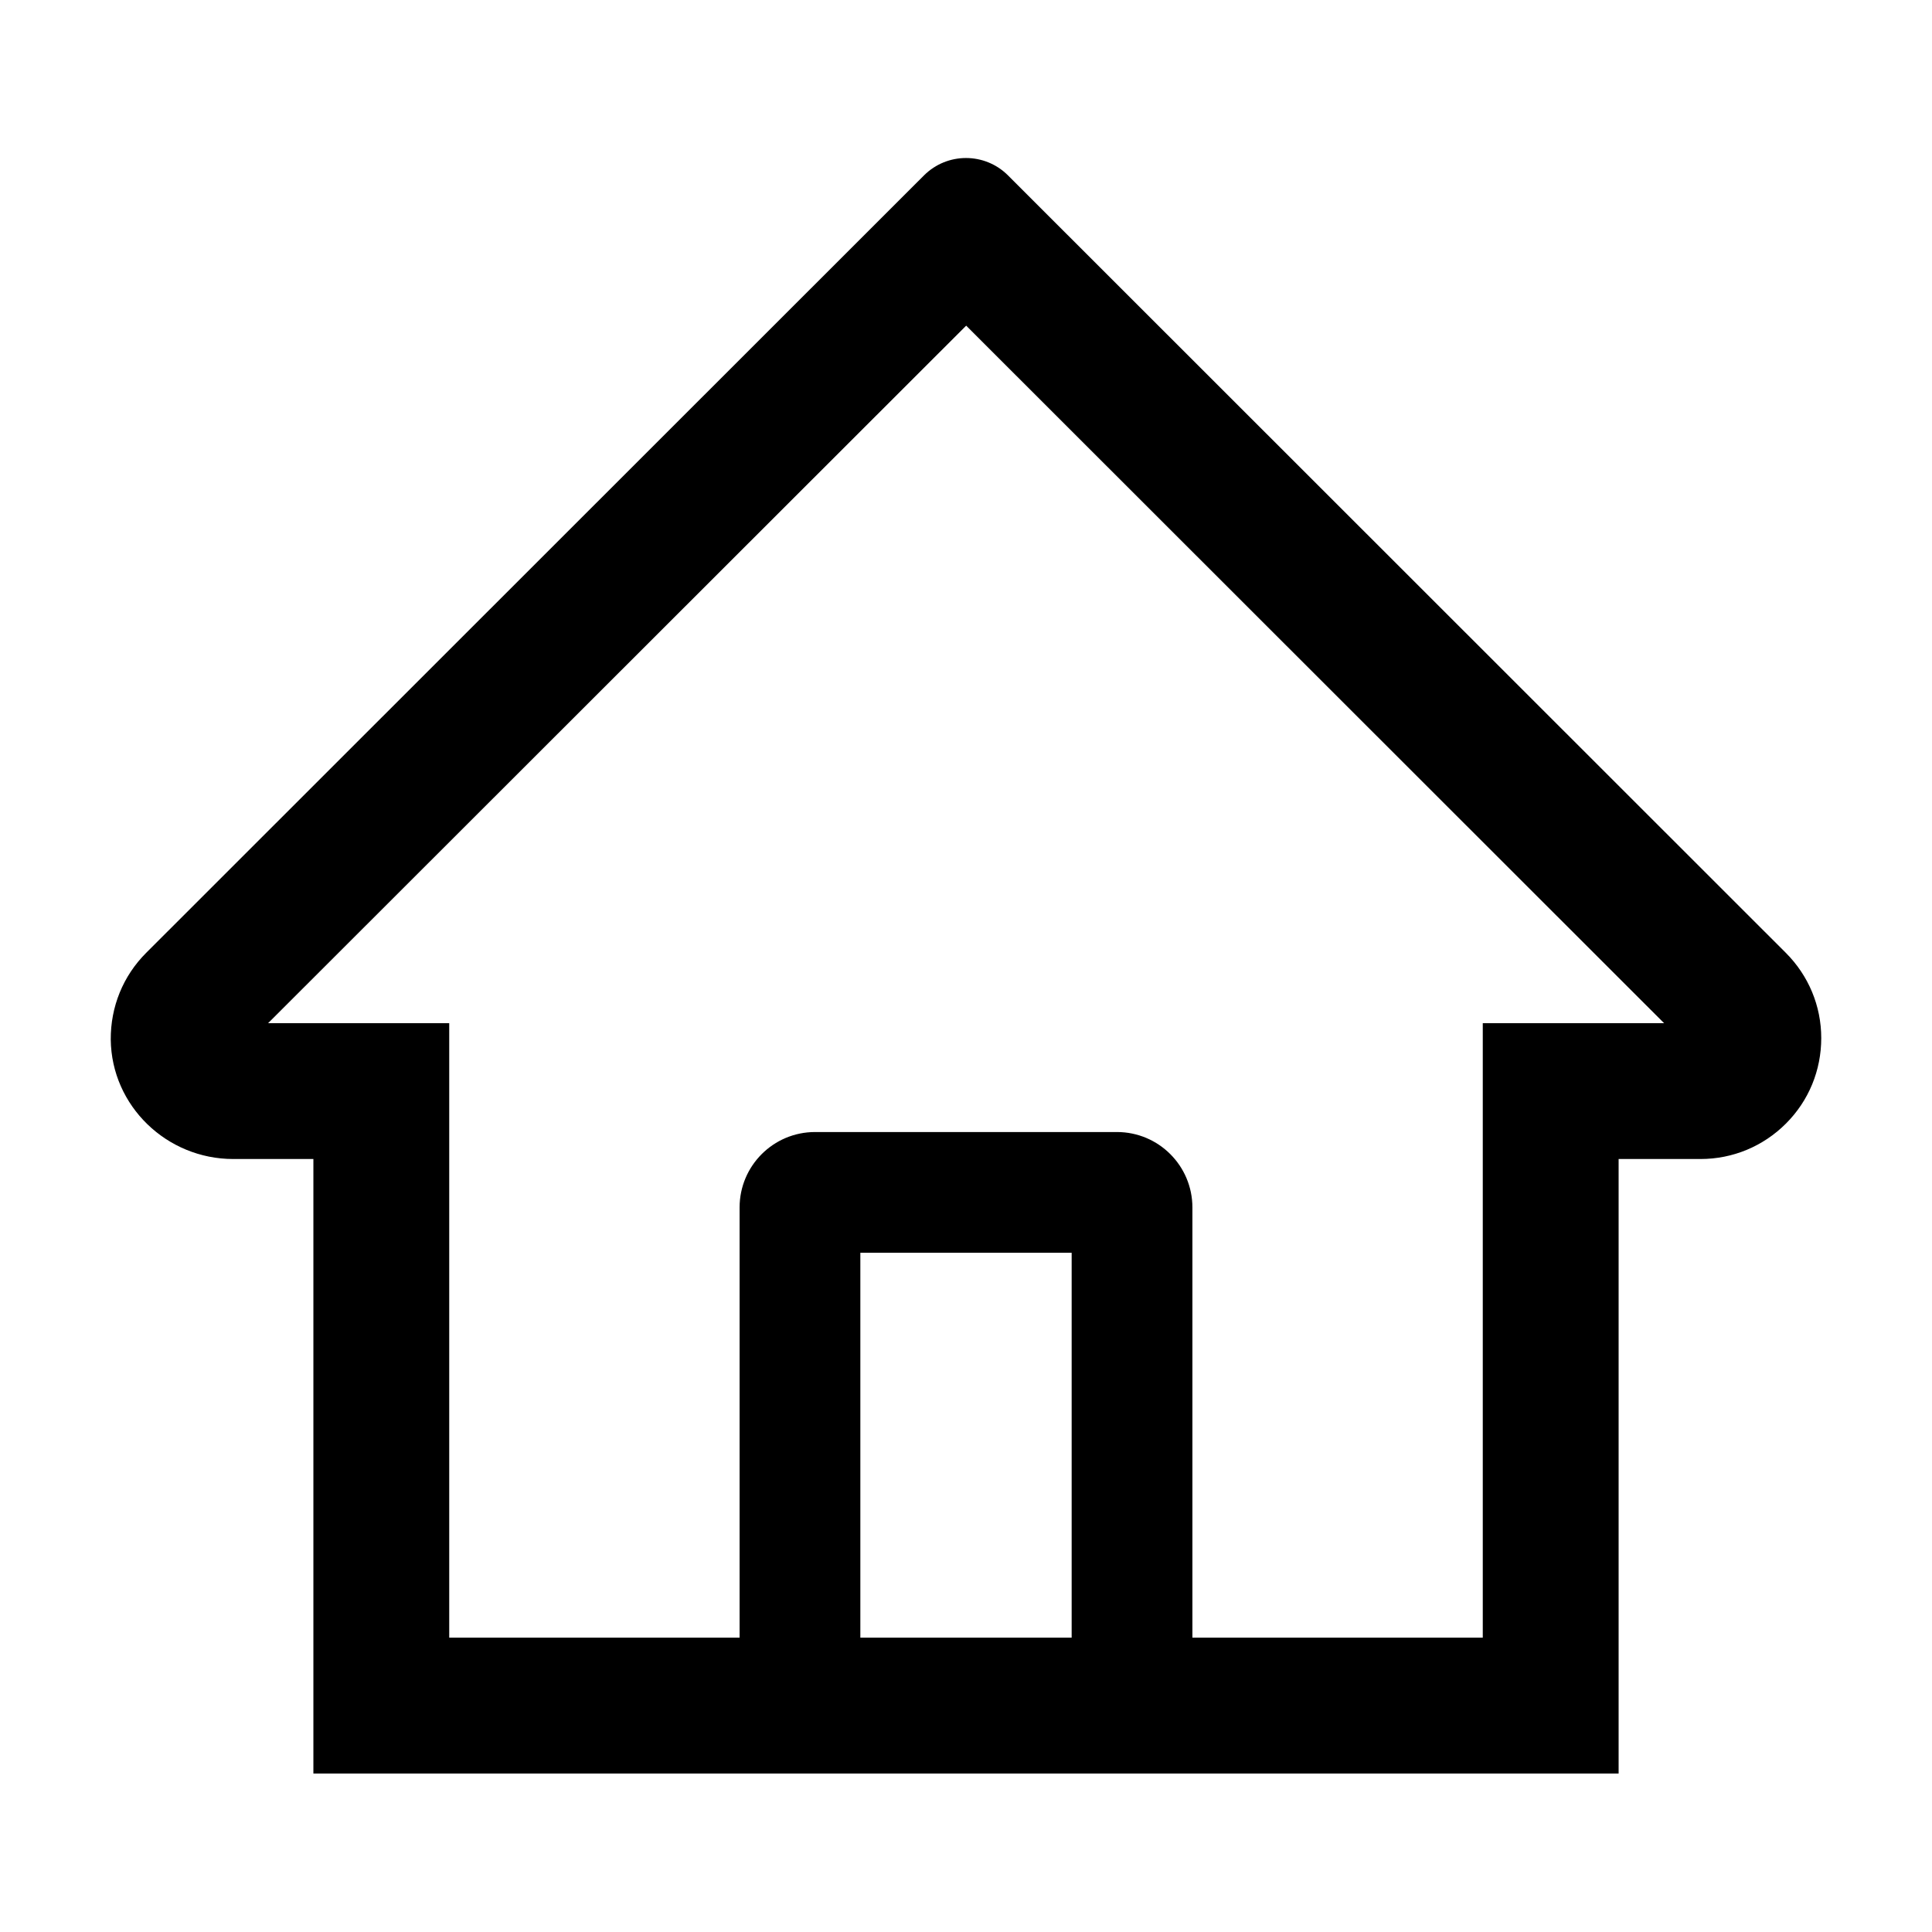
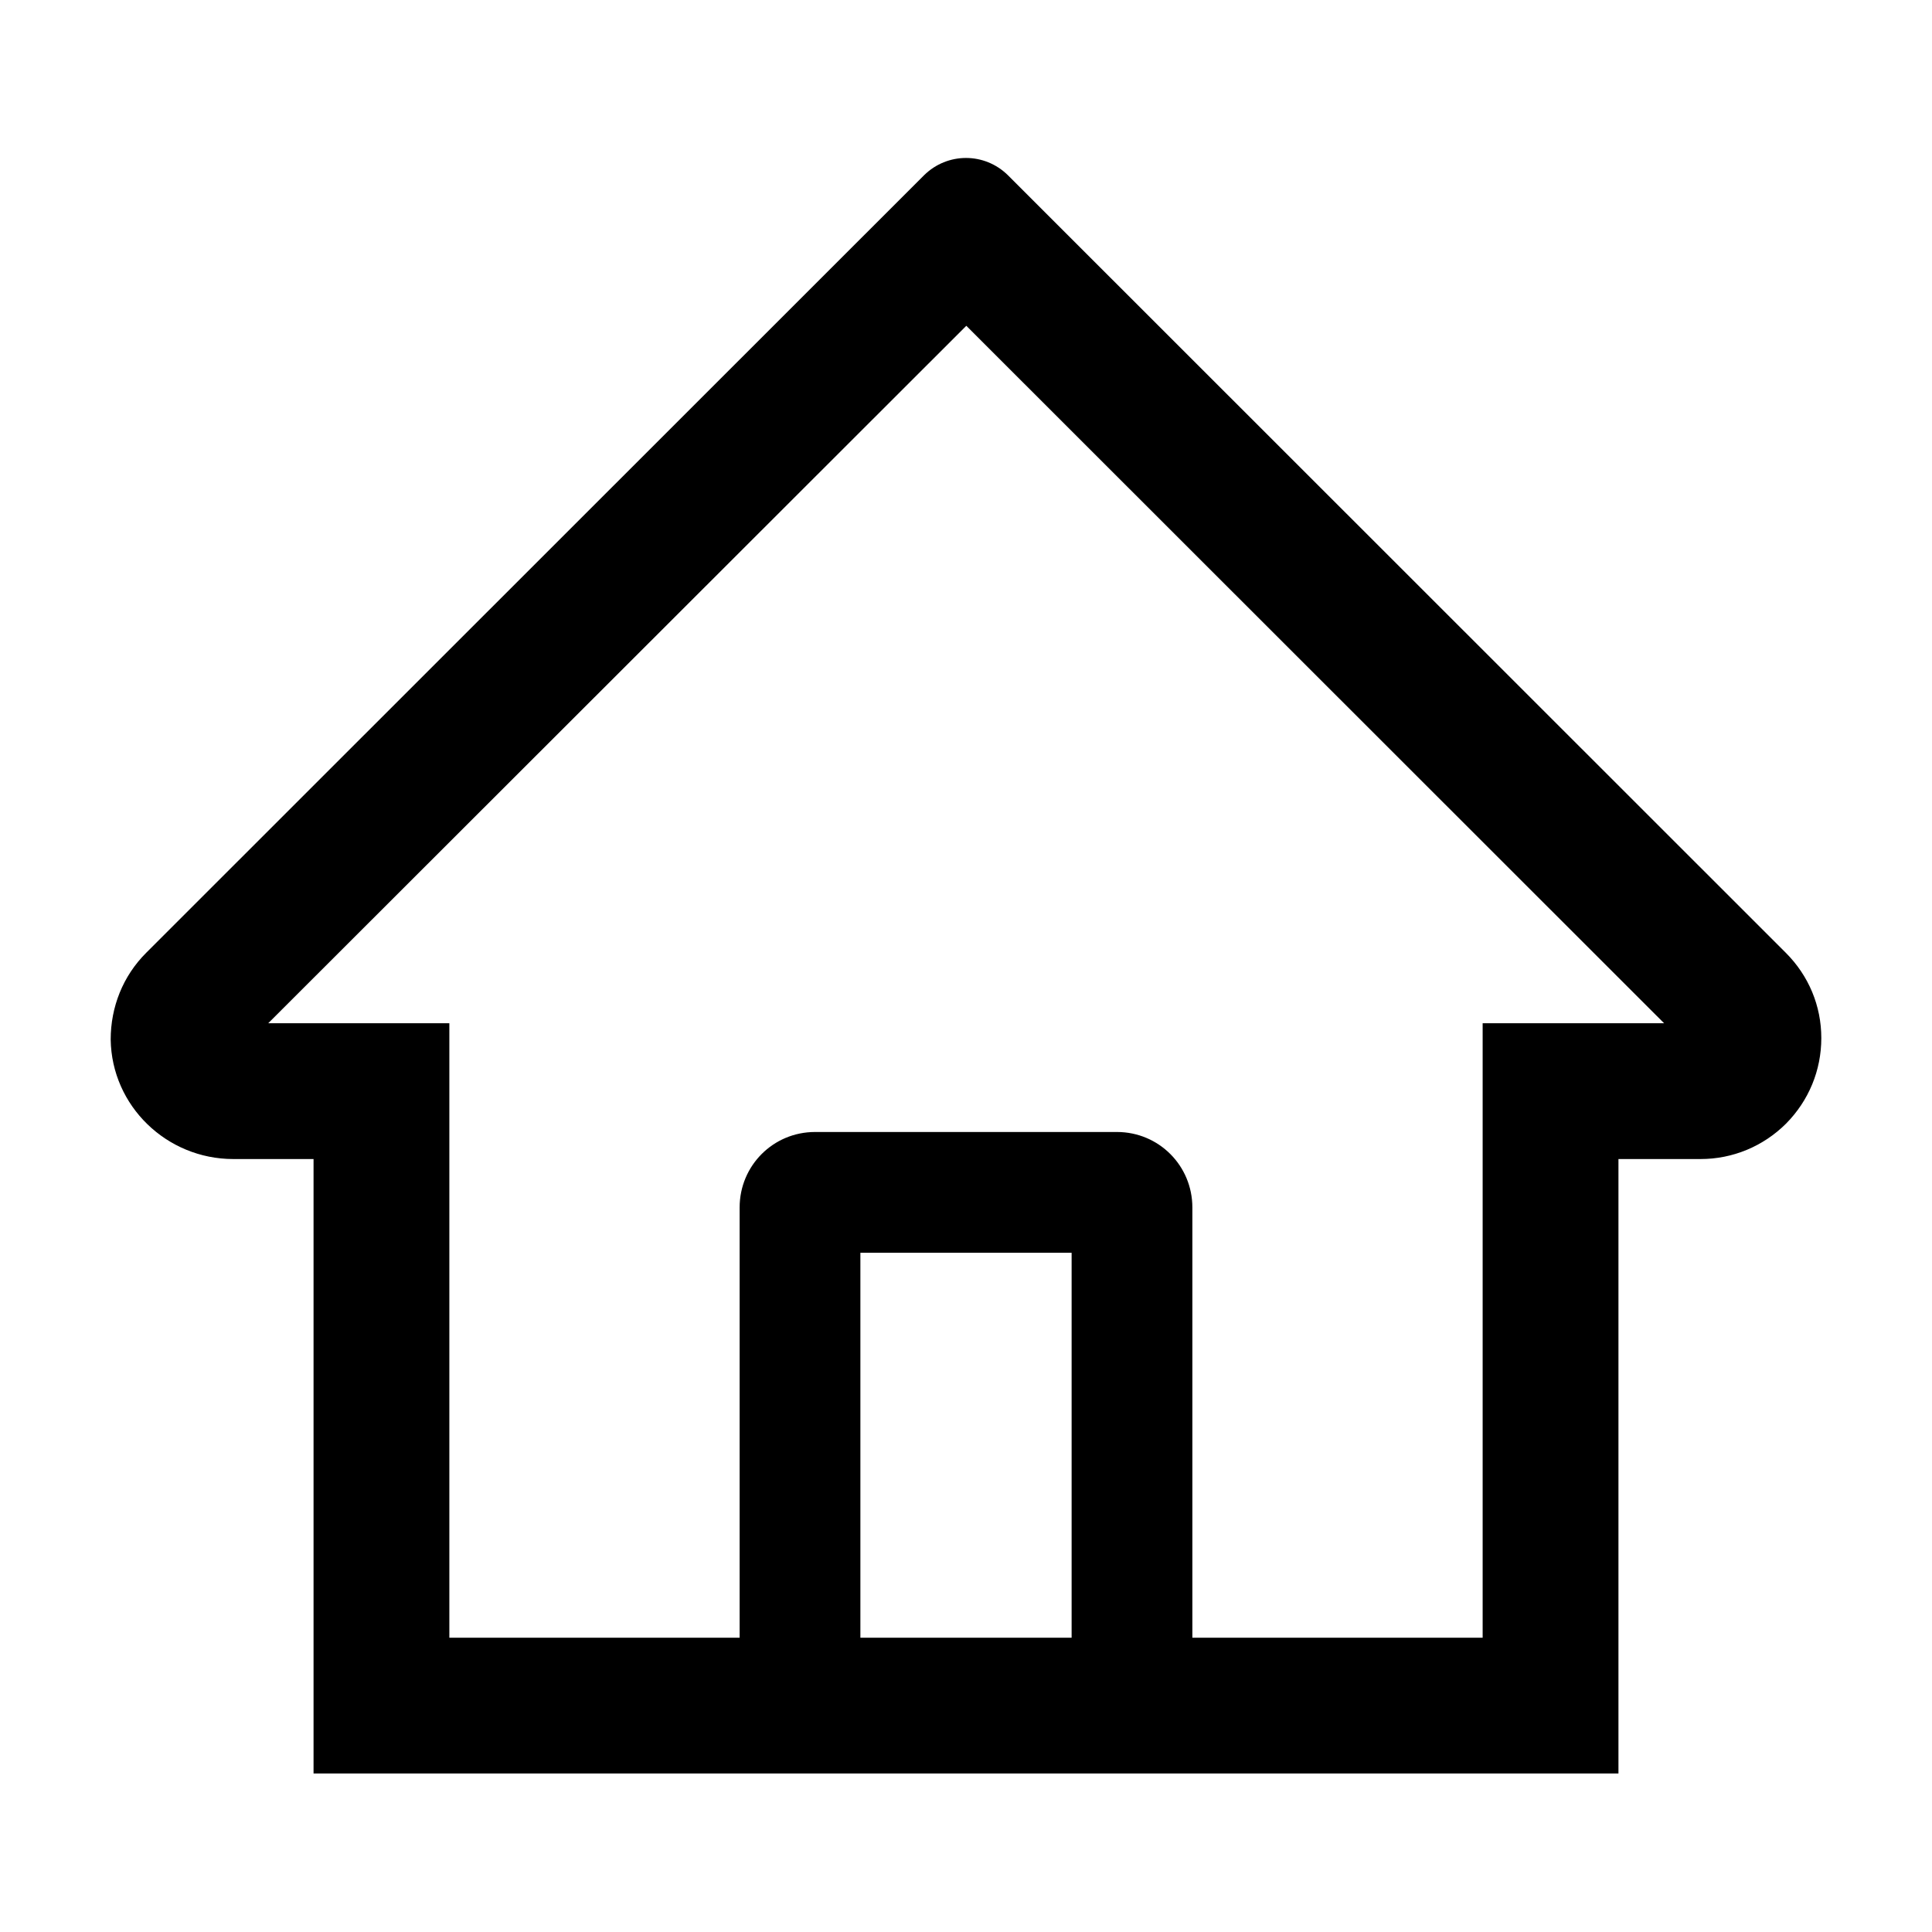
- <svg xmlns="http://www.w3.org/2000/svg" t="1650895952620" class="icon" viewBox="0 0 1024 1024" version="1.1" p-id="2005" width="200" height="200">
-   <defs>
-     <style type="text/css" />
-   </defs>
-   <path d="M946.5 505L560.1 118.8l-25.9-25.9c-12.3-12.2-32.1-12.2-44.4 0L77.5 505c-12.3 12.3-18.9 28.6-18.8 46 0.4 35.2 29.7 63.3 64.9 63.3h42.5V940h691.8V614.3h43.4c17.1 0 33.2-6.7 45.3-18.8 12.1-12.1 18.7-28.2 18.7-45.3 0-17-6.7-33.1-18.8-45.2zM568 868H456V664h112v204z m217.9-325.7V868H632V640c0-22.1-17.9-40-40-40H432c-22.1 0-40 17.9-40 40v228H238.1V542.3h-96l370-369.7 23.1 23.1L882 542.3h-96.1z" p-id="2006" />
+ <svg xmlns="http://www.w3.org/2000/svg" width="24px" height="24px" viewBox="0 0 24 24" version="1.1">
+   <g id="surface1">
+     <path style=" stroke:none;fill-rule:nonzero;fill:rgb(0%,0%,0%);fill-opacity:1;" d="M 22.184 11.836 L 13.129 2.785 L 12.52 2.176 C 12.23 1.891 11.77 1.891 11.48 2.176 L 1.816 11.836 C 1.527 12.125 1.375 12.508 1.375 12.914 C 1.387 13.738 2.07 14.398 2.898 14.398 L 3.895 14.398 L 3.895 22.031 L 20.105 22.031 L 20.105 14.398 L 21.125 14.398 C 21.523 14.398 21.902 14.242 22.188 13.957 C 22.469 13.672 22.625 13.297 22.625 12.895 C 22.625 12.496 22.469 12.121 22.184 11.836 Z M 13.312 20.344 L 10.688 20.344 L 10.688 15.562 L 13.312 15.562 Z M 18.418 12.711 L 18.418 20.344 L 14.812 20.344 L 14.812 15 C 14.812 14.48 14.395 14.062 13.875 14.062 L 10.125 14.062 C 9.605 14.062 9.188 14.48 9.188 15 L 9.188 20.344 L 5.582 20.344 L 5.582 12.711 L 3.332 12.711 L 12.004 4.047 L 12.543 4.586 L 20.672 12.711 Z M 18.418 12.711 " />
+   </g>
</svg>
